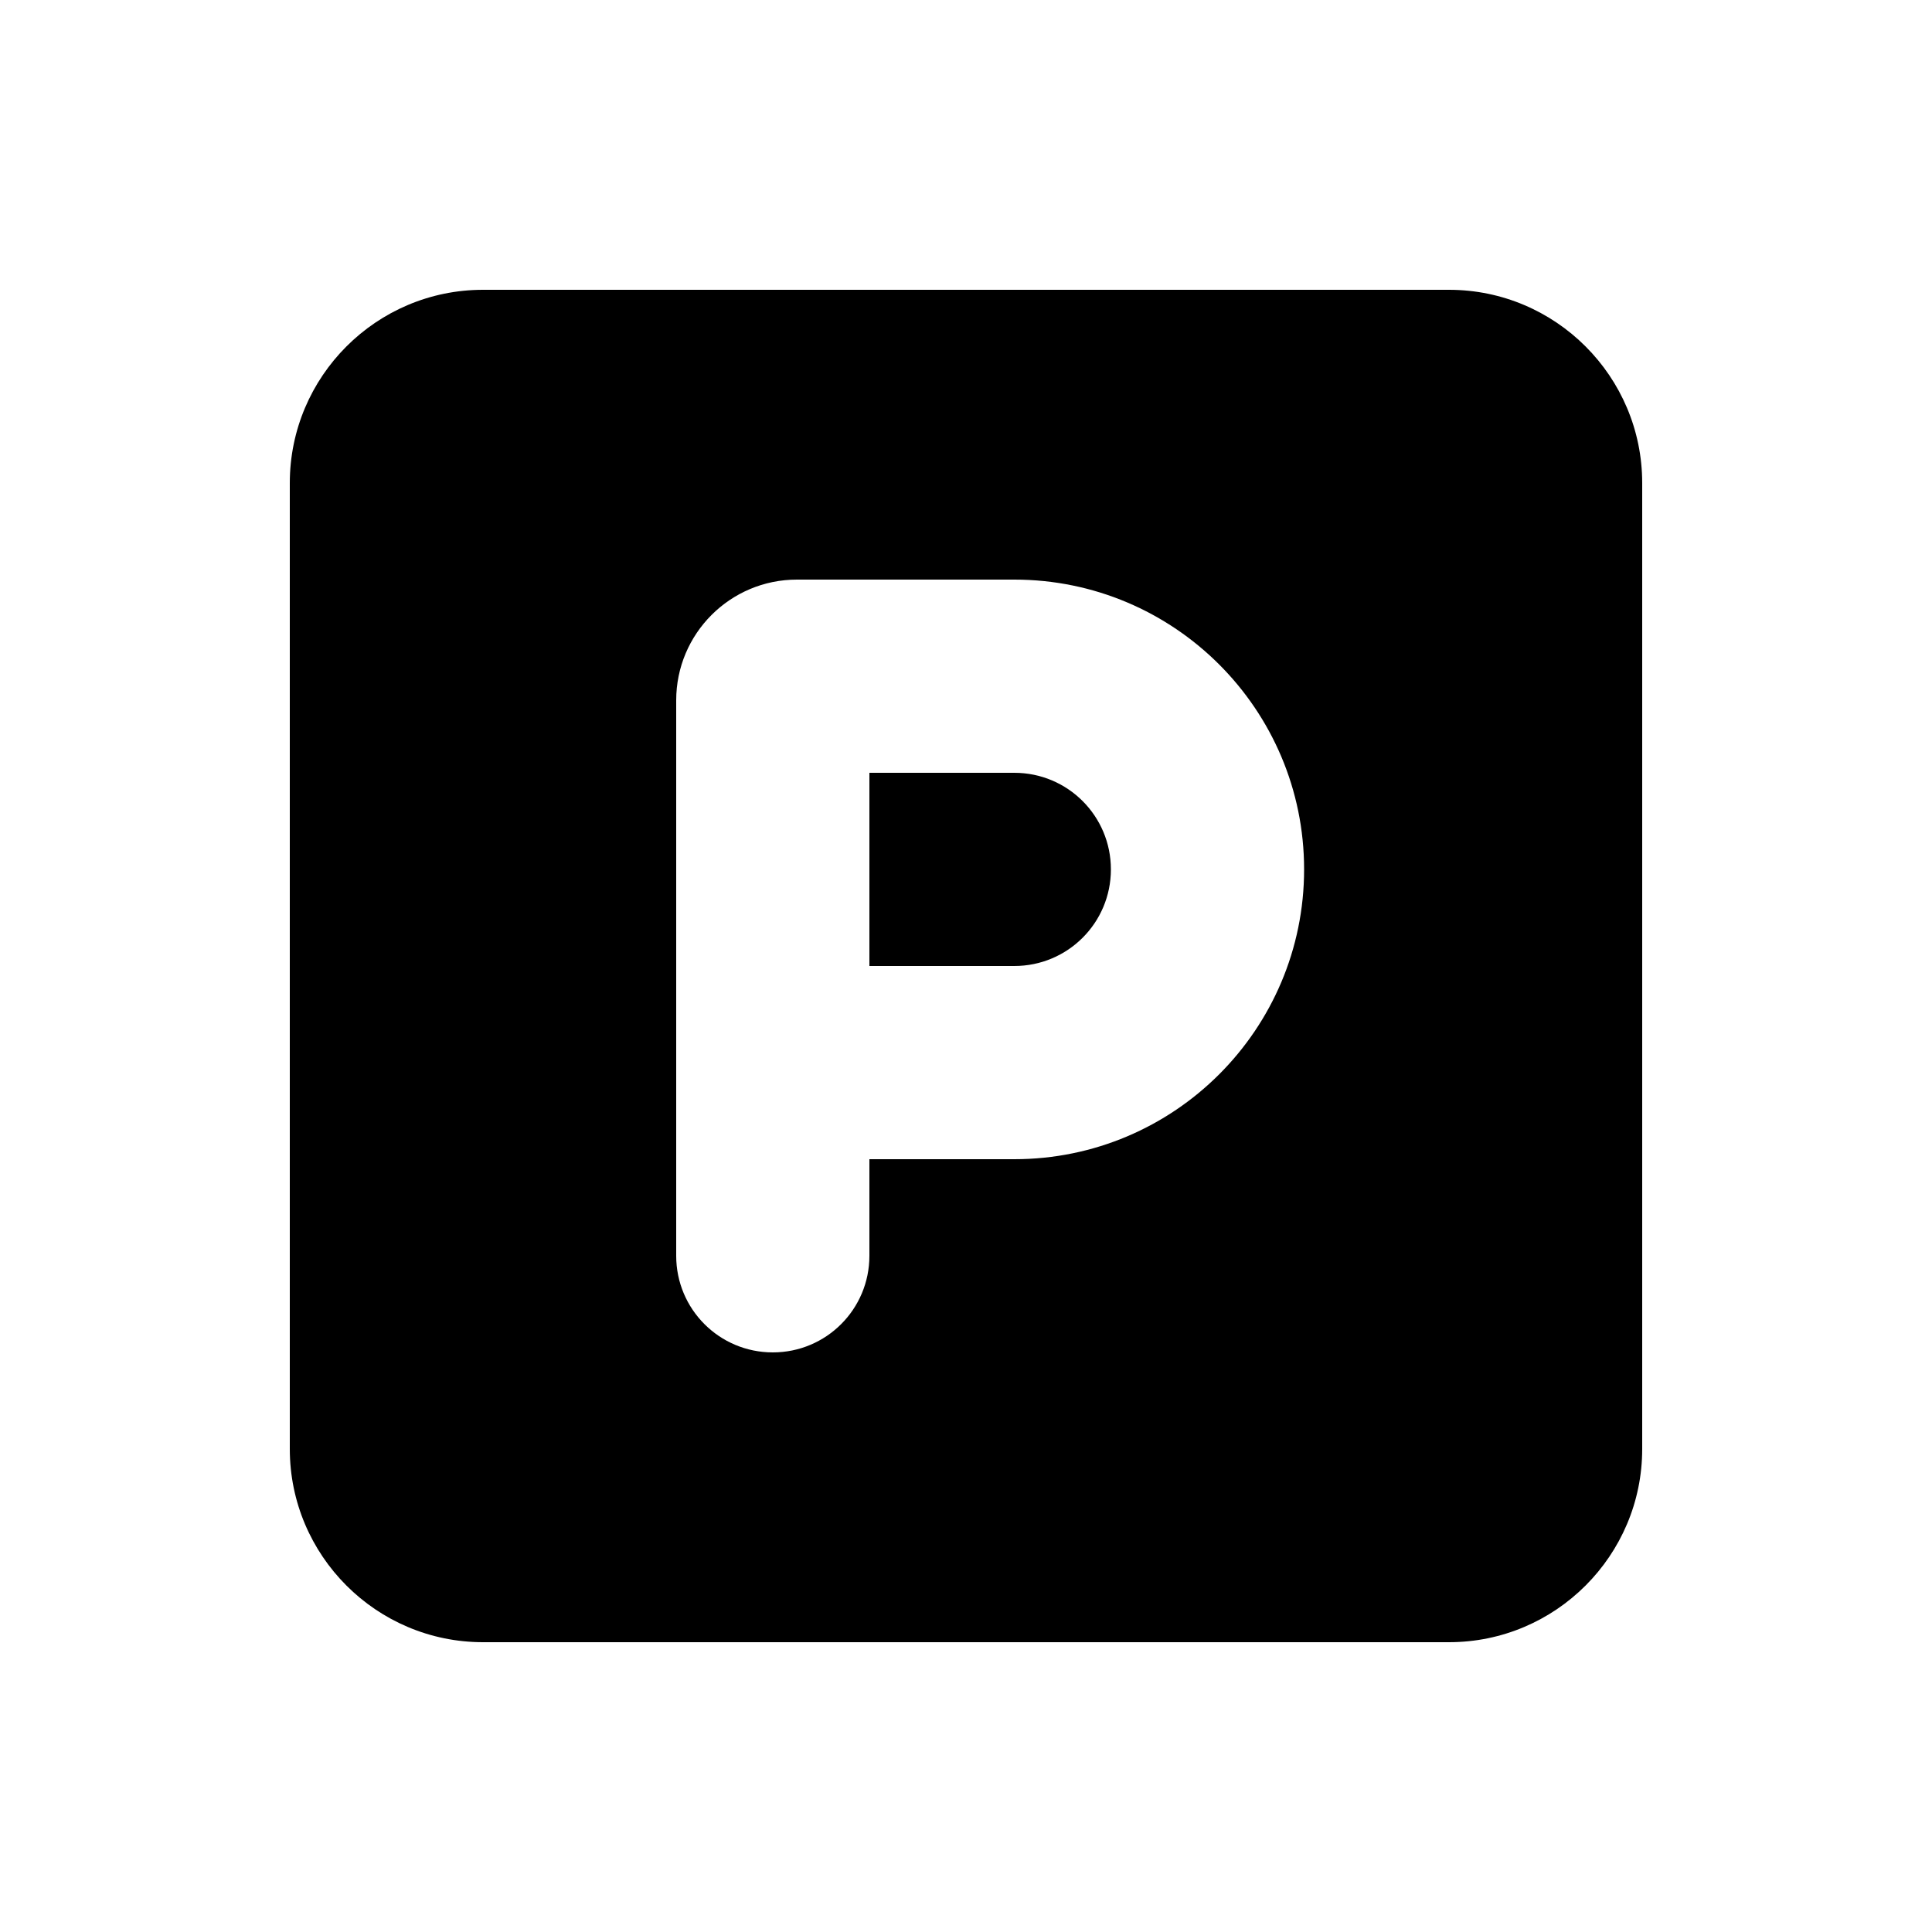
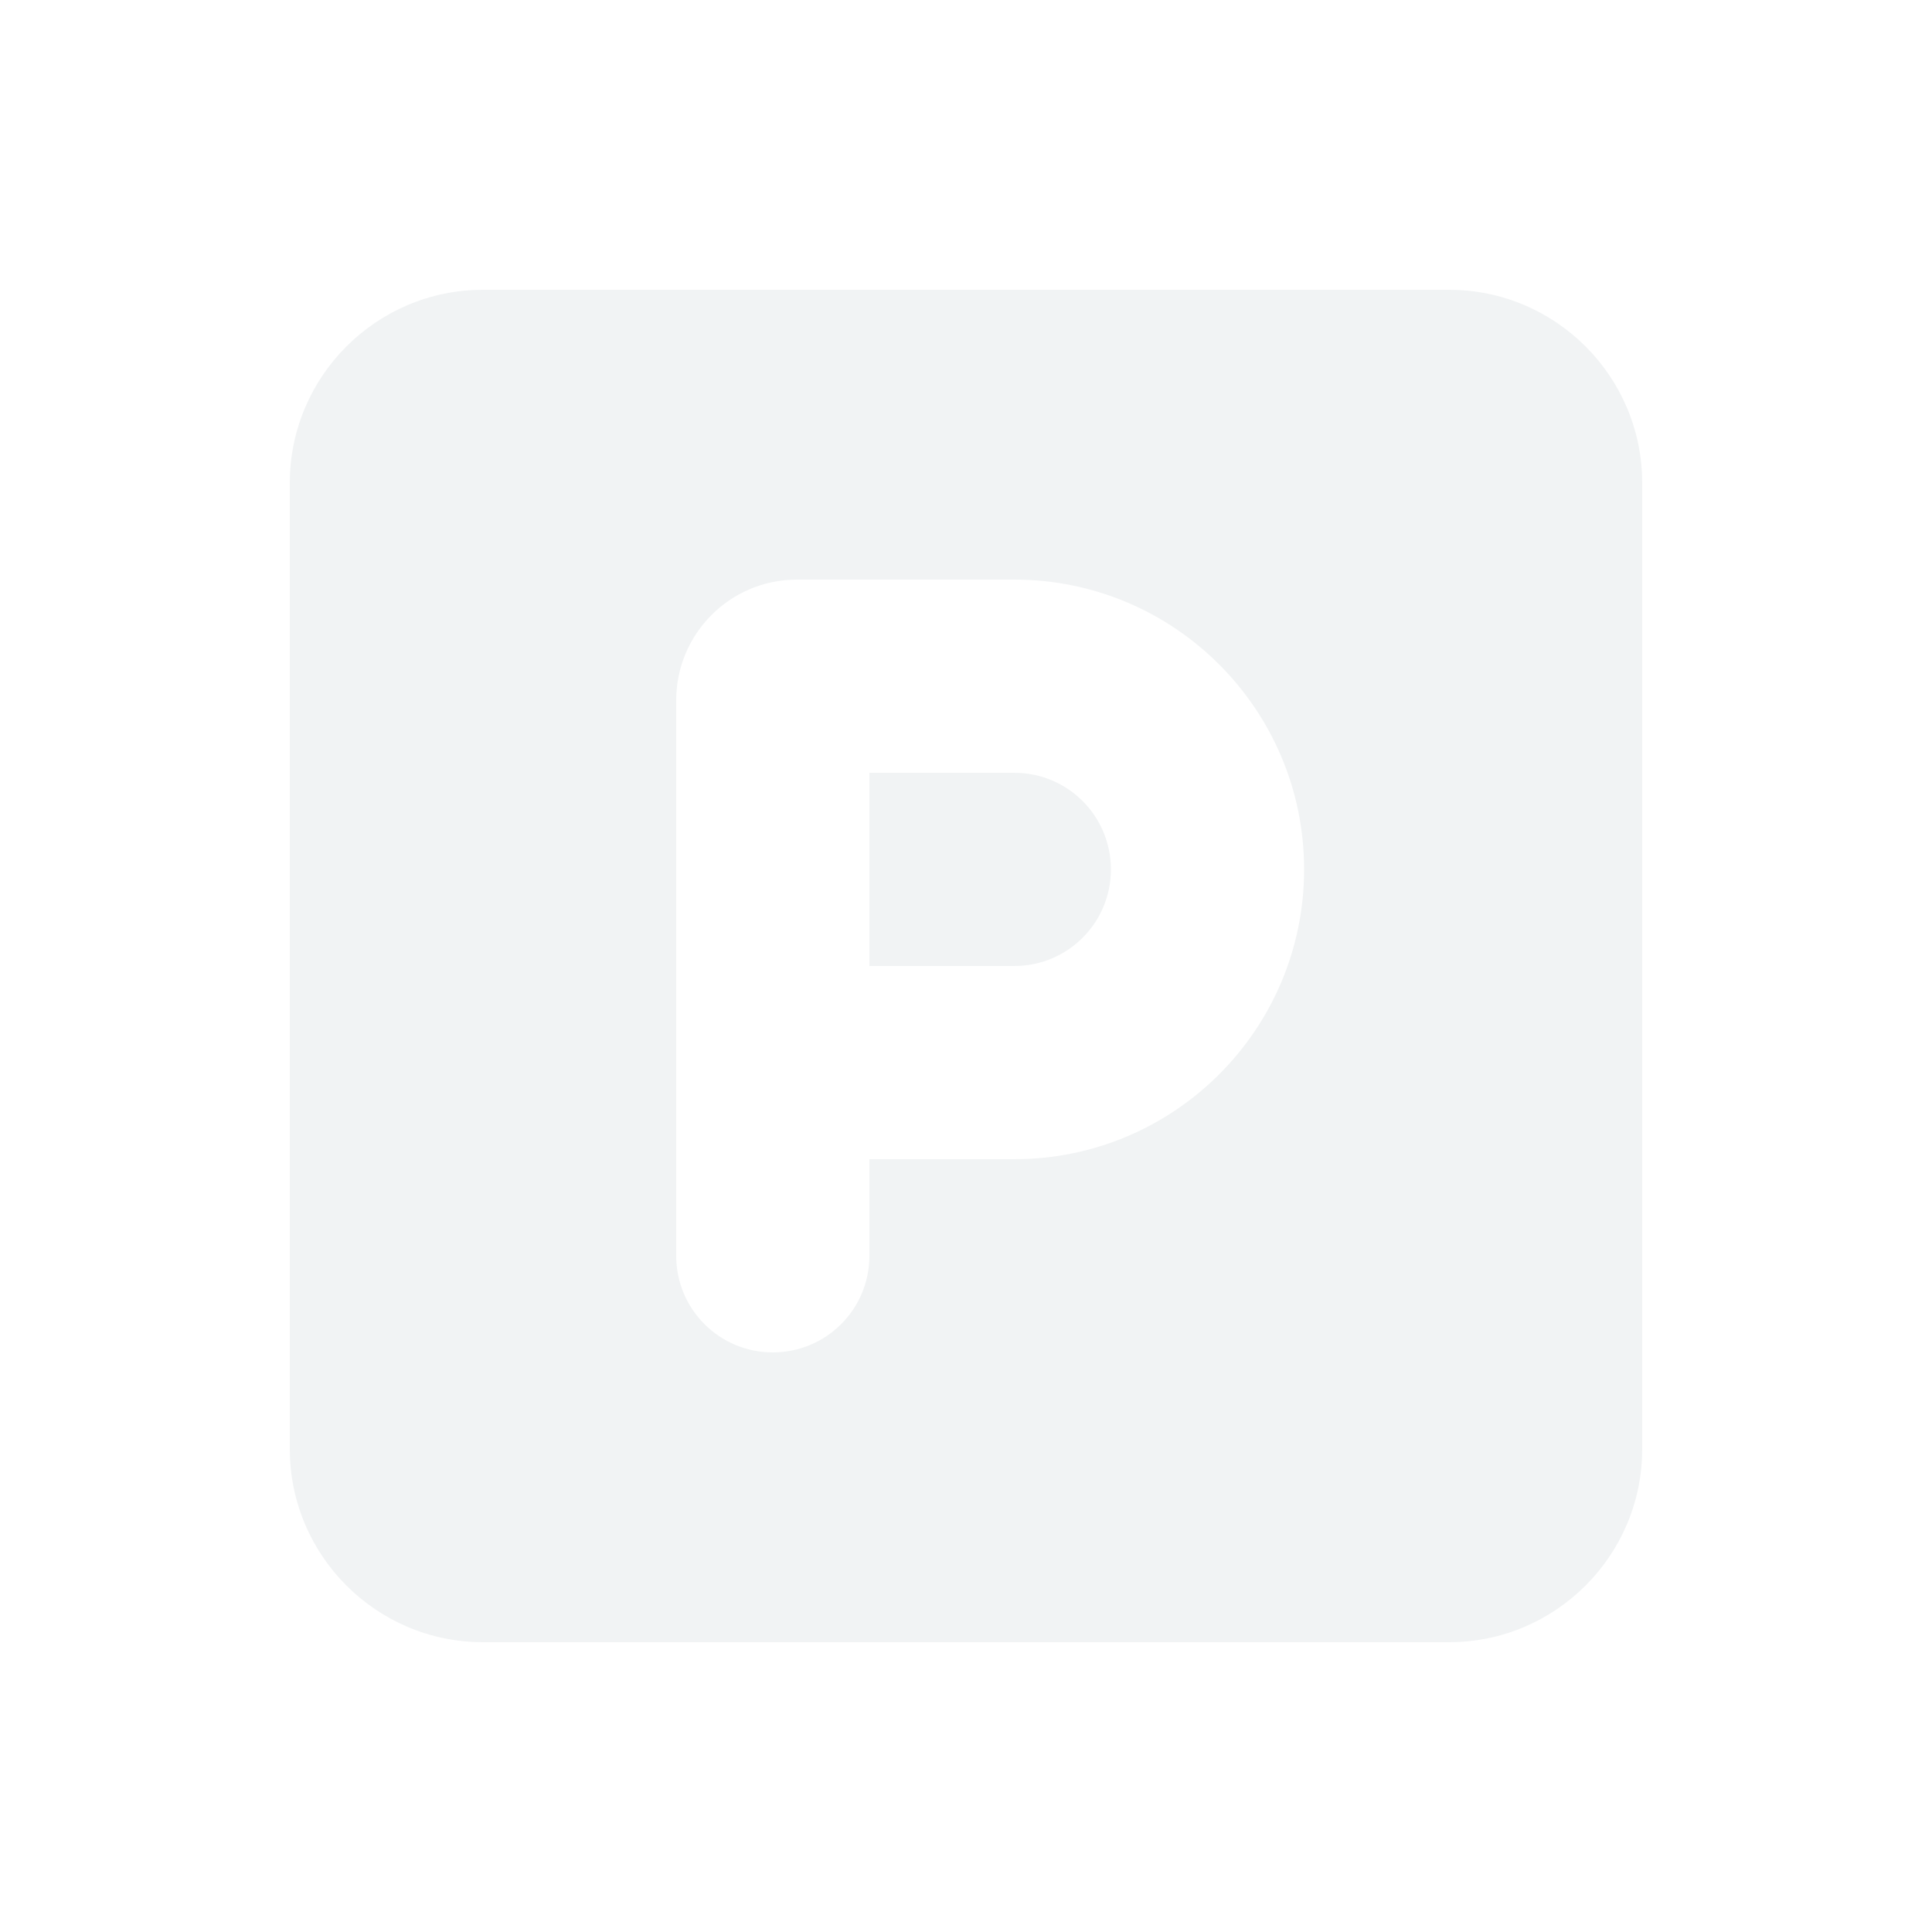
<svg xmlns="http://www.w3.org/2000/svg" viewBox="0 0 640 640">
-   <path d="M160 96C124.7 96 96 124.7 96 160L96 480C96 515.3 124.7 544 160 544L480 544C515.3 544 544 515.3 544 480L544 160C544 124.7 515.3 96 480 96L160 96zM288 320L336 320C353.7 320 368 305.7 368 288C368 270.3 353.7 256 336 256L288 256L288 320zM336 384L288 384L288 416C288 433.7 273.7 448 256 448C238.3 448 224 433.7 224 416L224 232C224 209.9 241.9 192 264 192L336 192C389 192 432 235 432 288C432 341 389 384 336 384z" />
+   <path d="M160 96C124.7 96 96 124.7 96 160L96 480C96 515.3 124.7 544 160 544L480 544C515.3 544 544 515.3 544 480L544 160C544 124.7 515.3 96 480 96L160 96zM288 320L336 320C353.7 320 368 305.7 368 288C368 270.3 353.7 256 336 256L288 256L288 320zM336 384L288 384L288 416C288 433.7 273.7 448 256 448C238.3 448 224 433.7 224 416L224 232C224 209.9 241.9 192 264 192L336 192C389 192 432 235 432 288C432 341 389 384 336 384z" fill="#F1F3F4" />
</svg>
